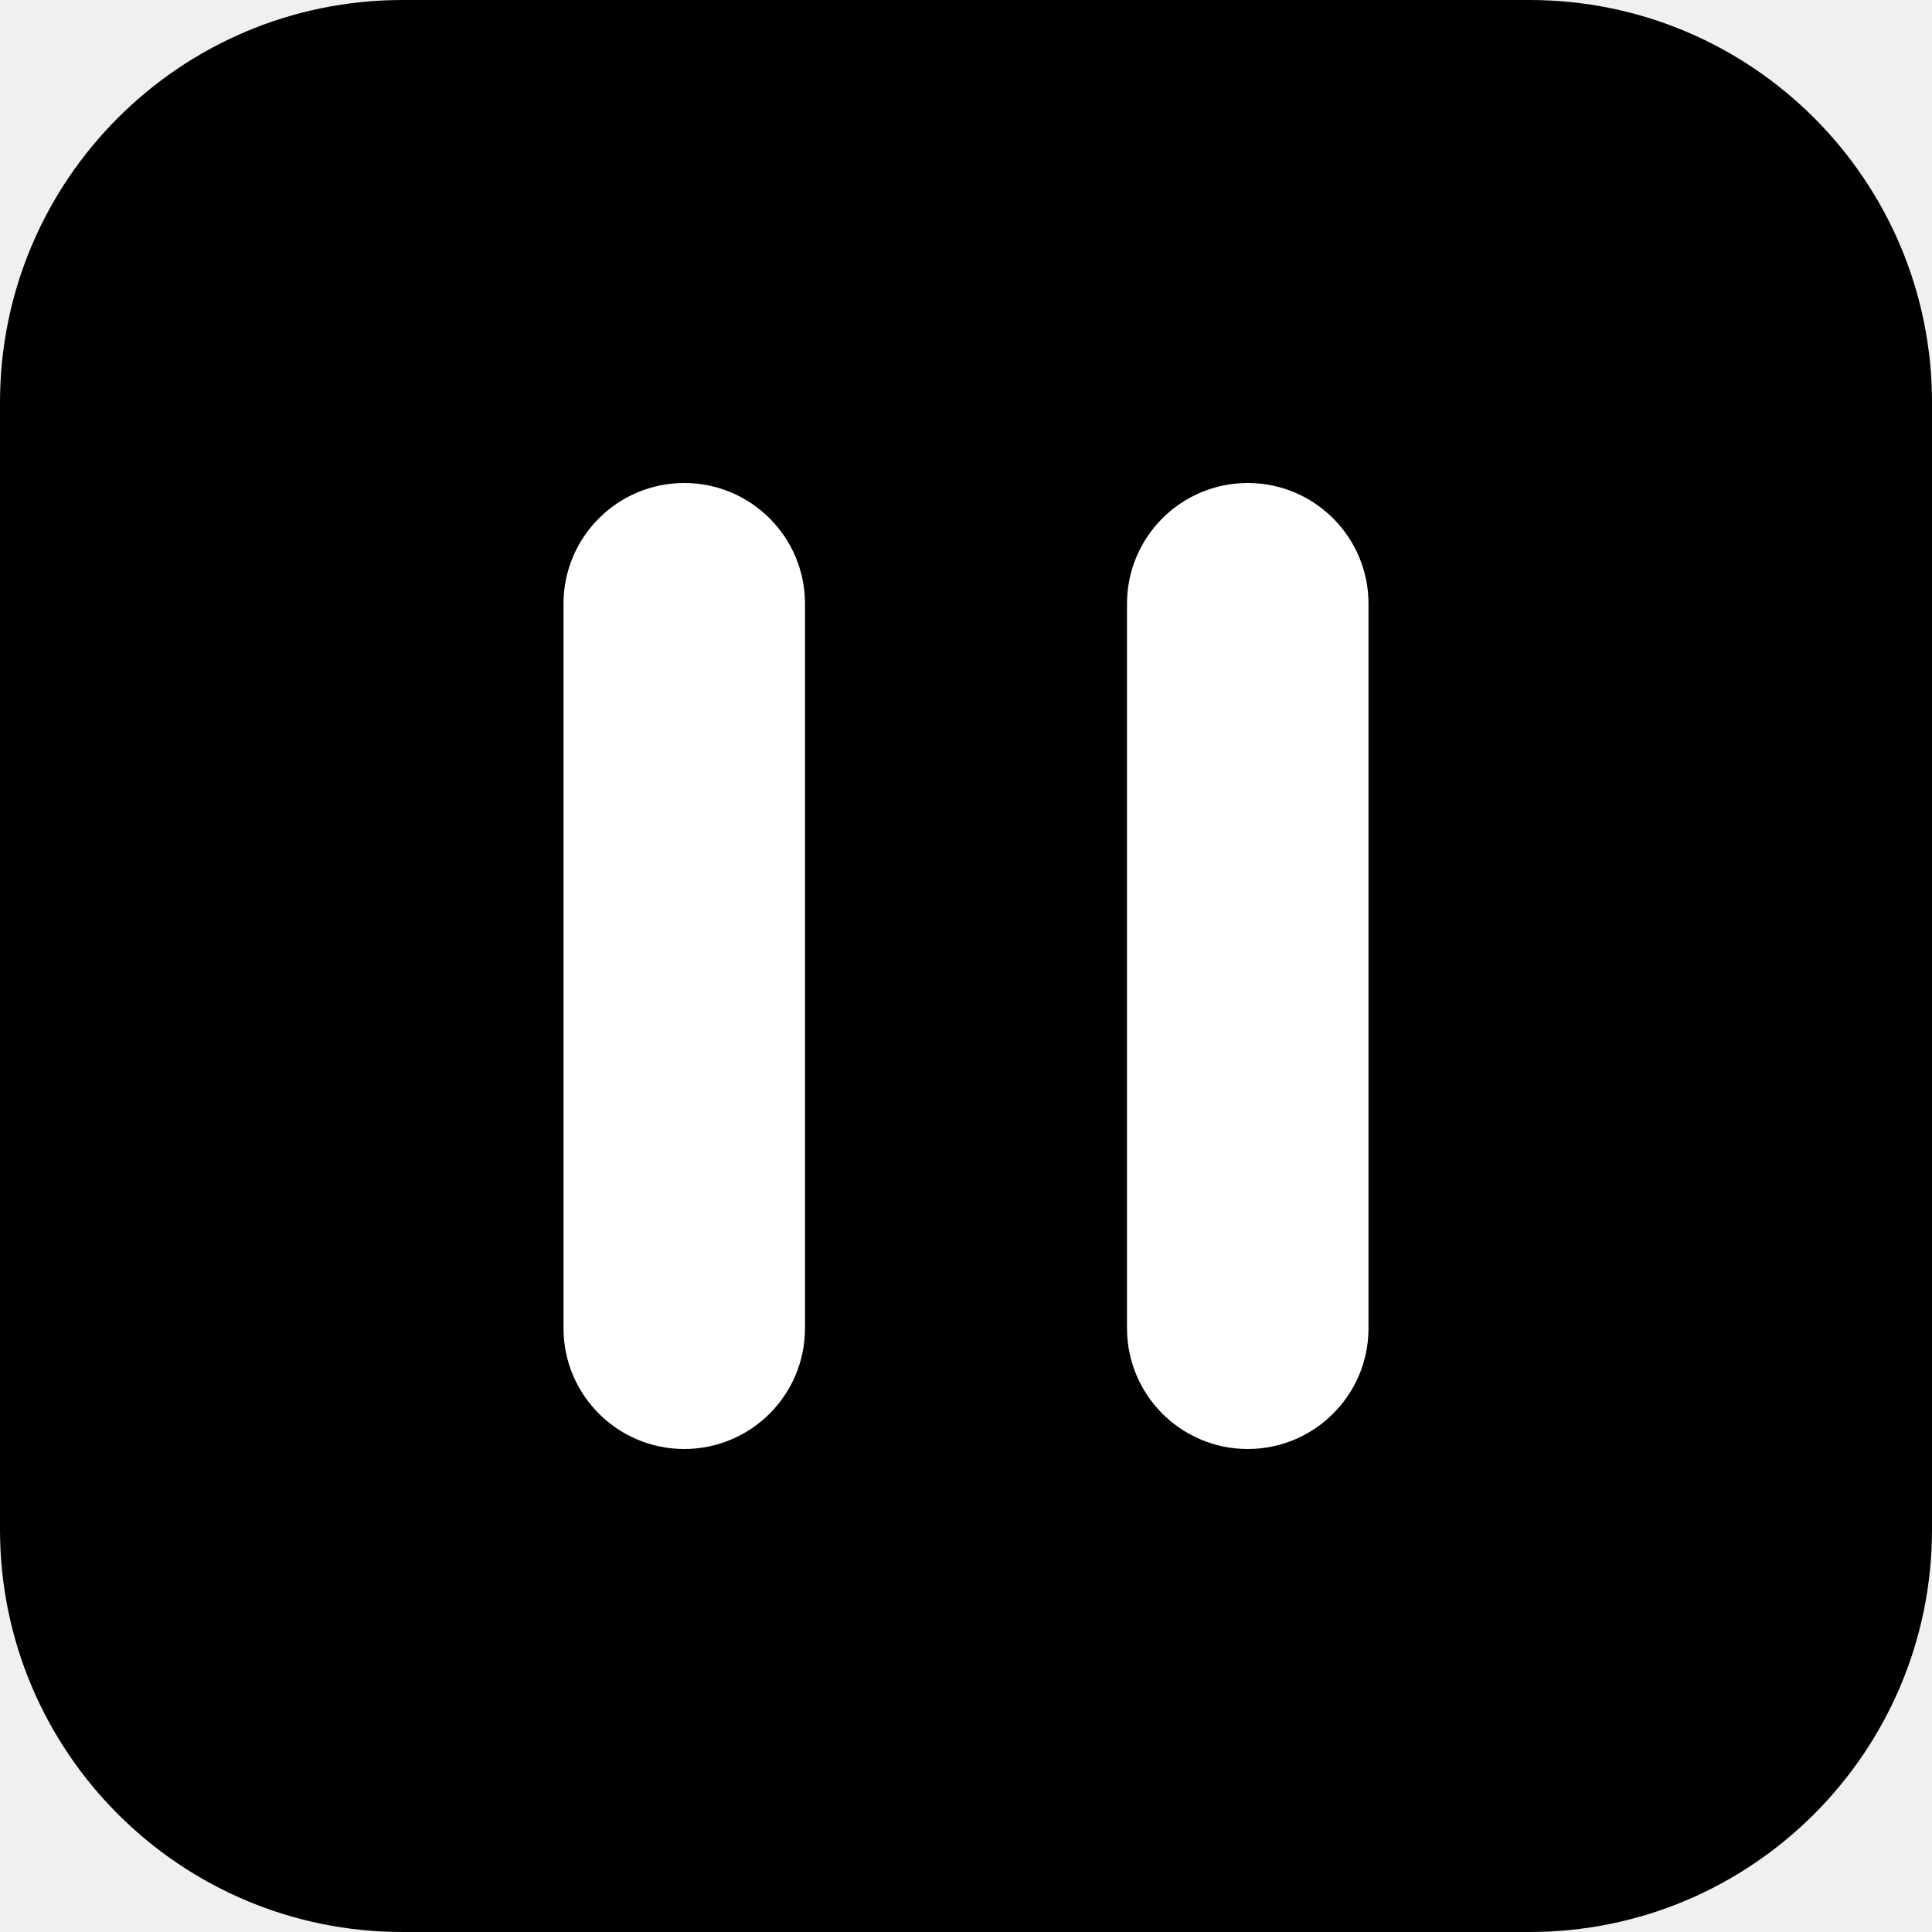
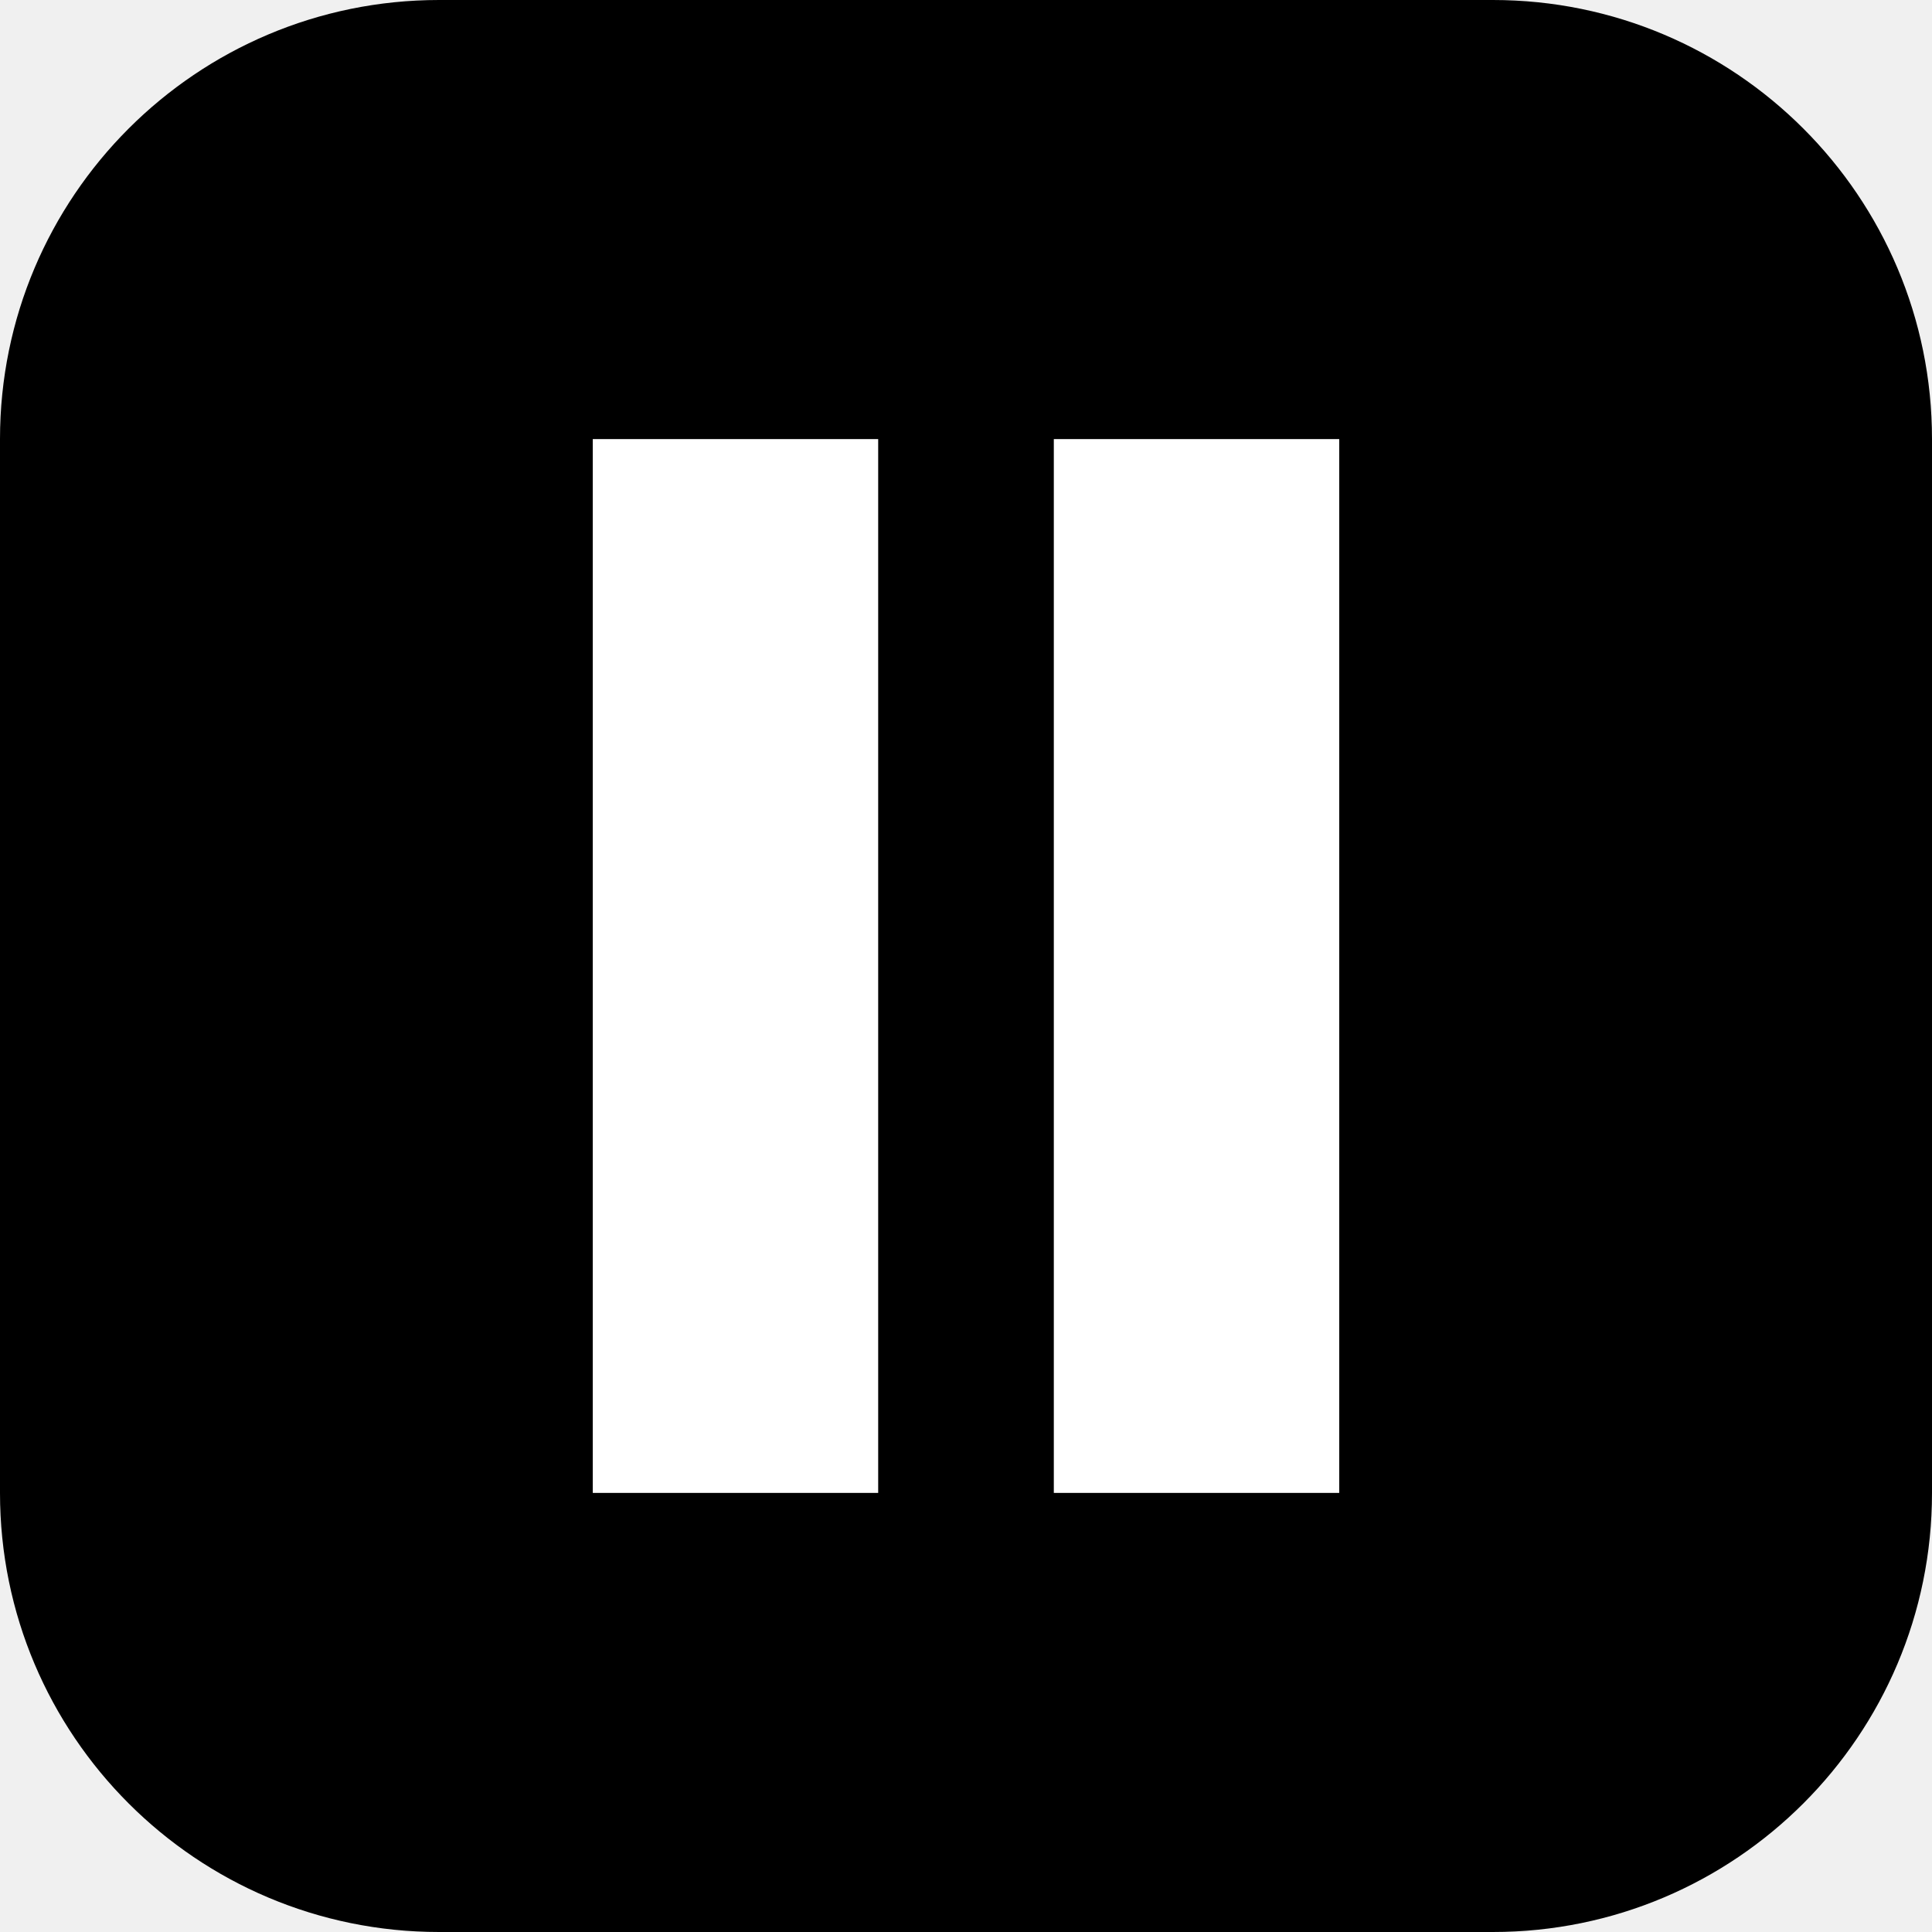
- <svg xmlns="http://www.w3.org/2000/svg" viewBox="0 0 24 24" fill="none">
-   <rect width="24" height="24" rx="5" fill="#000000" />
-   <rect x="7" y="6" width="3" height="12" rx="1.5" fill="#FFFFFF" />
-   <rect x="14" y="6" width="3" height="12" rx="1.5" fill="#FFFFFF" />
+ <svg xmlns="http://www.w3.org/2000/svg" viewBox="0 0 44 44" fill="none">
+   <rect width="44" height="44" rx="10" fill="#000000" />
+   <rect x="13.5" y="10" width="6.5" height="24" fill="#FFFFFF" />
+   <rect x="24" y="10" width="6.5" height="24" fill="#FFFFFF" />
</svg>
